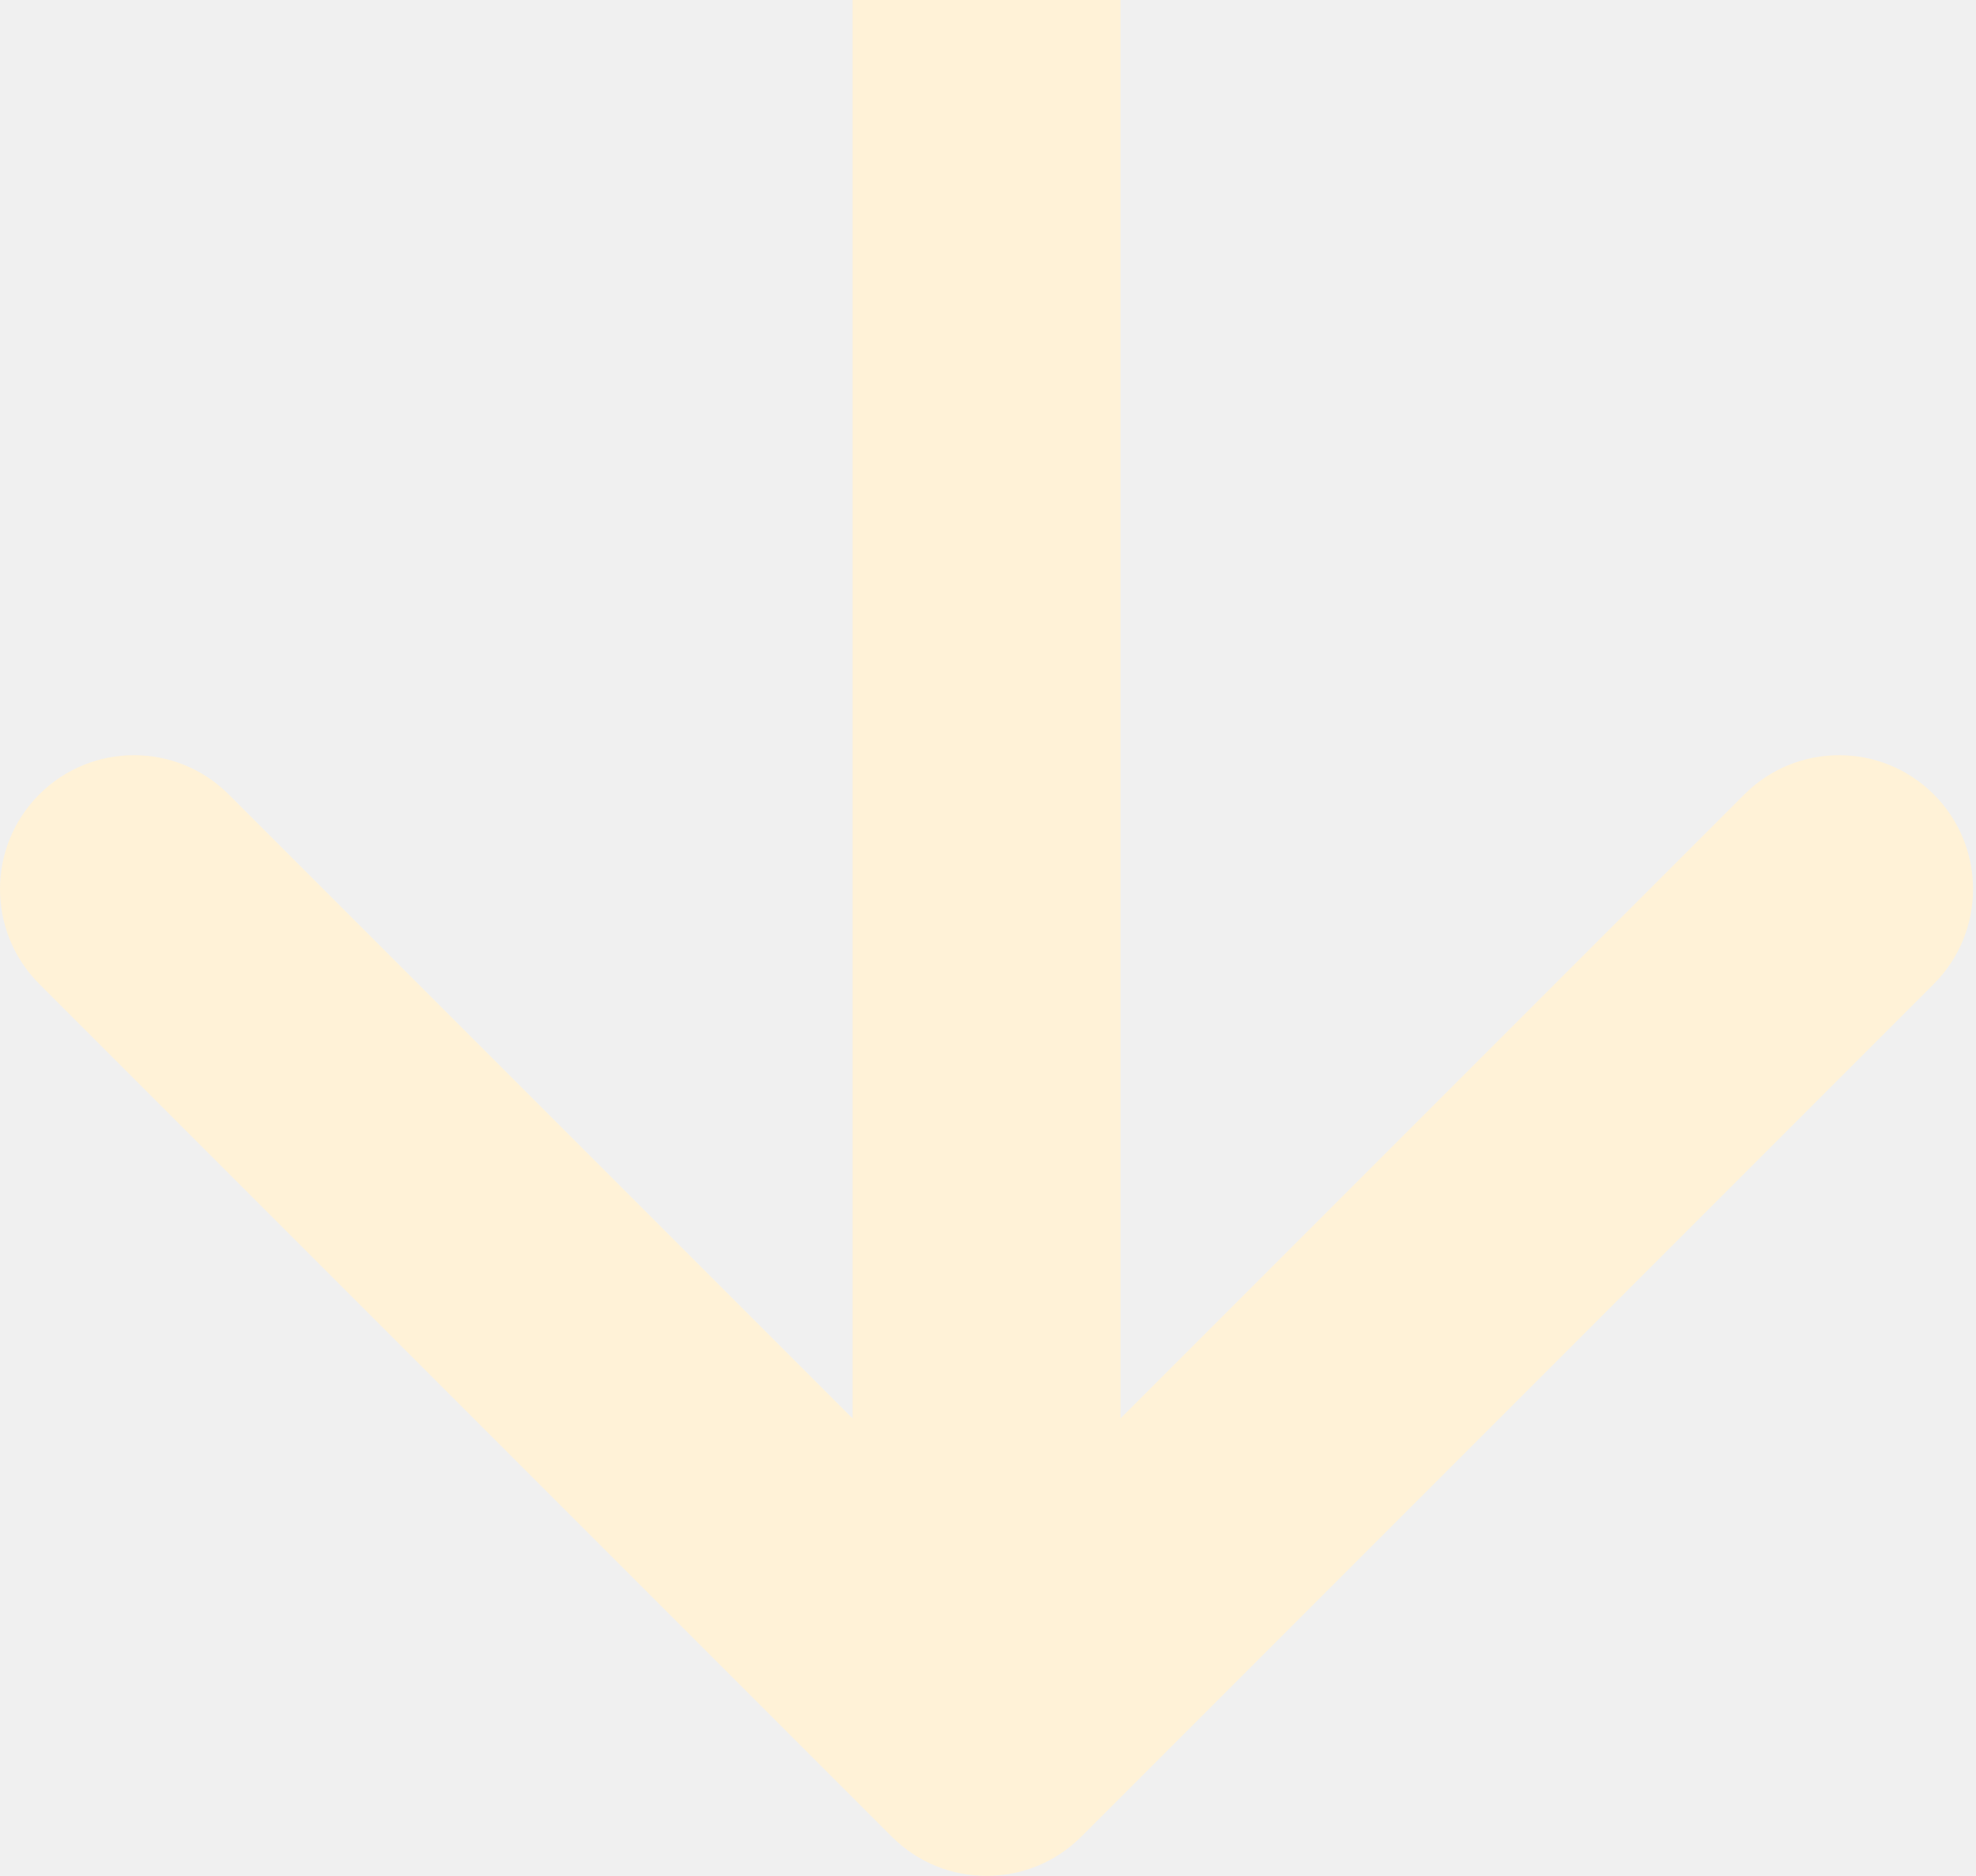
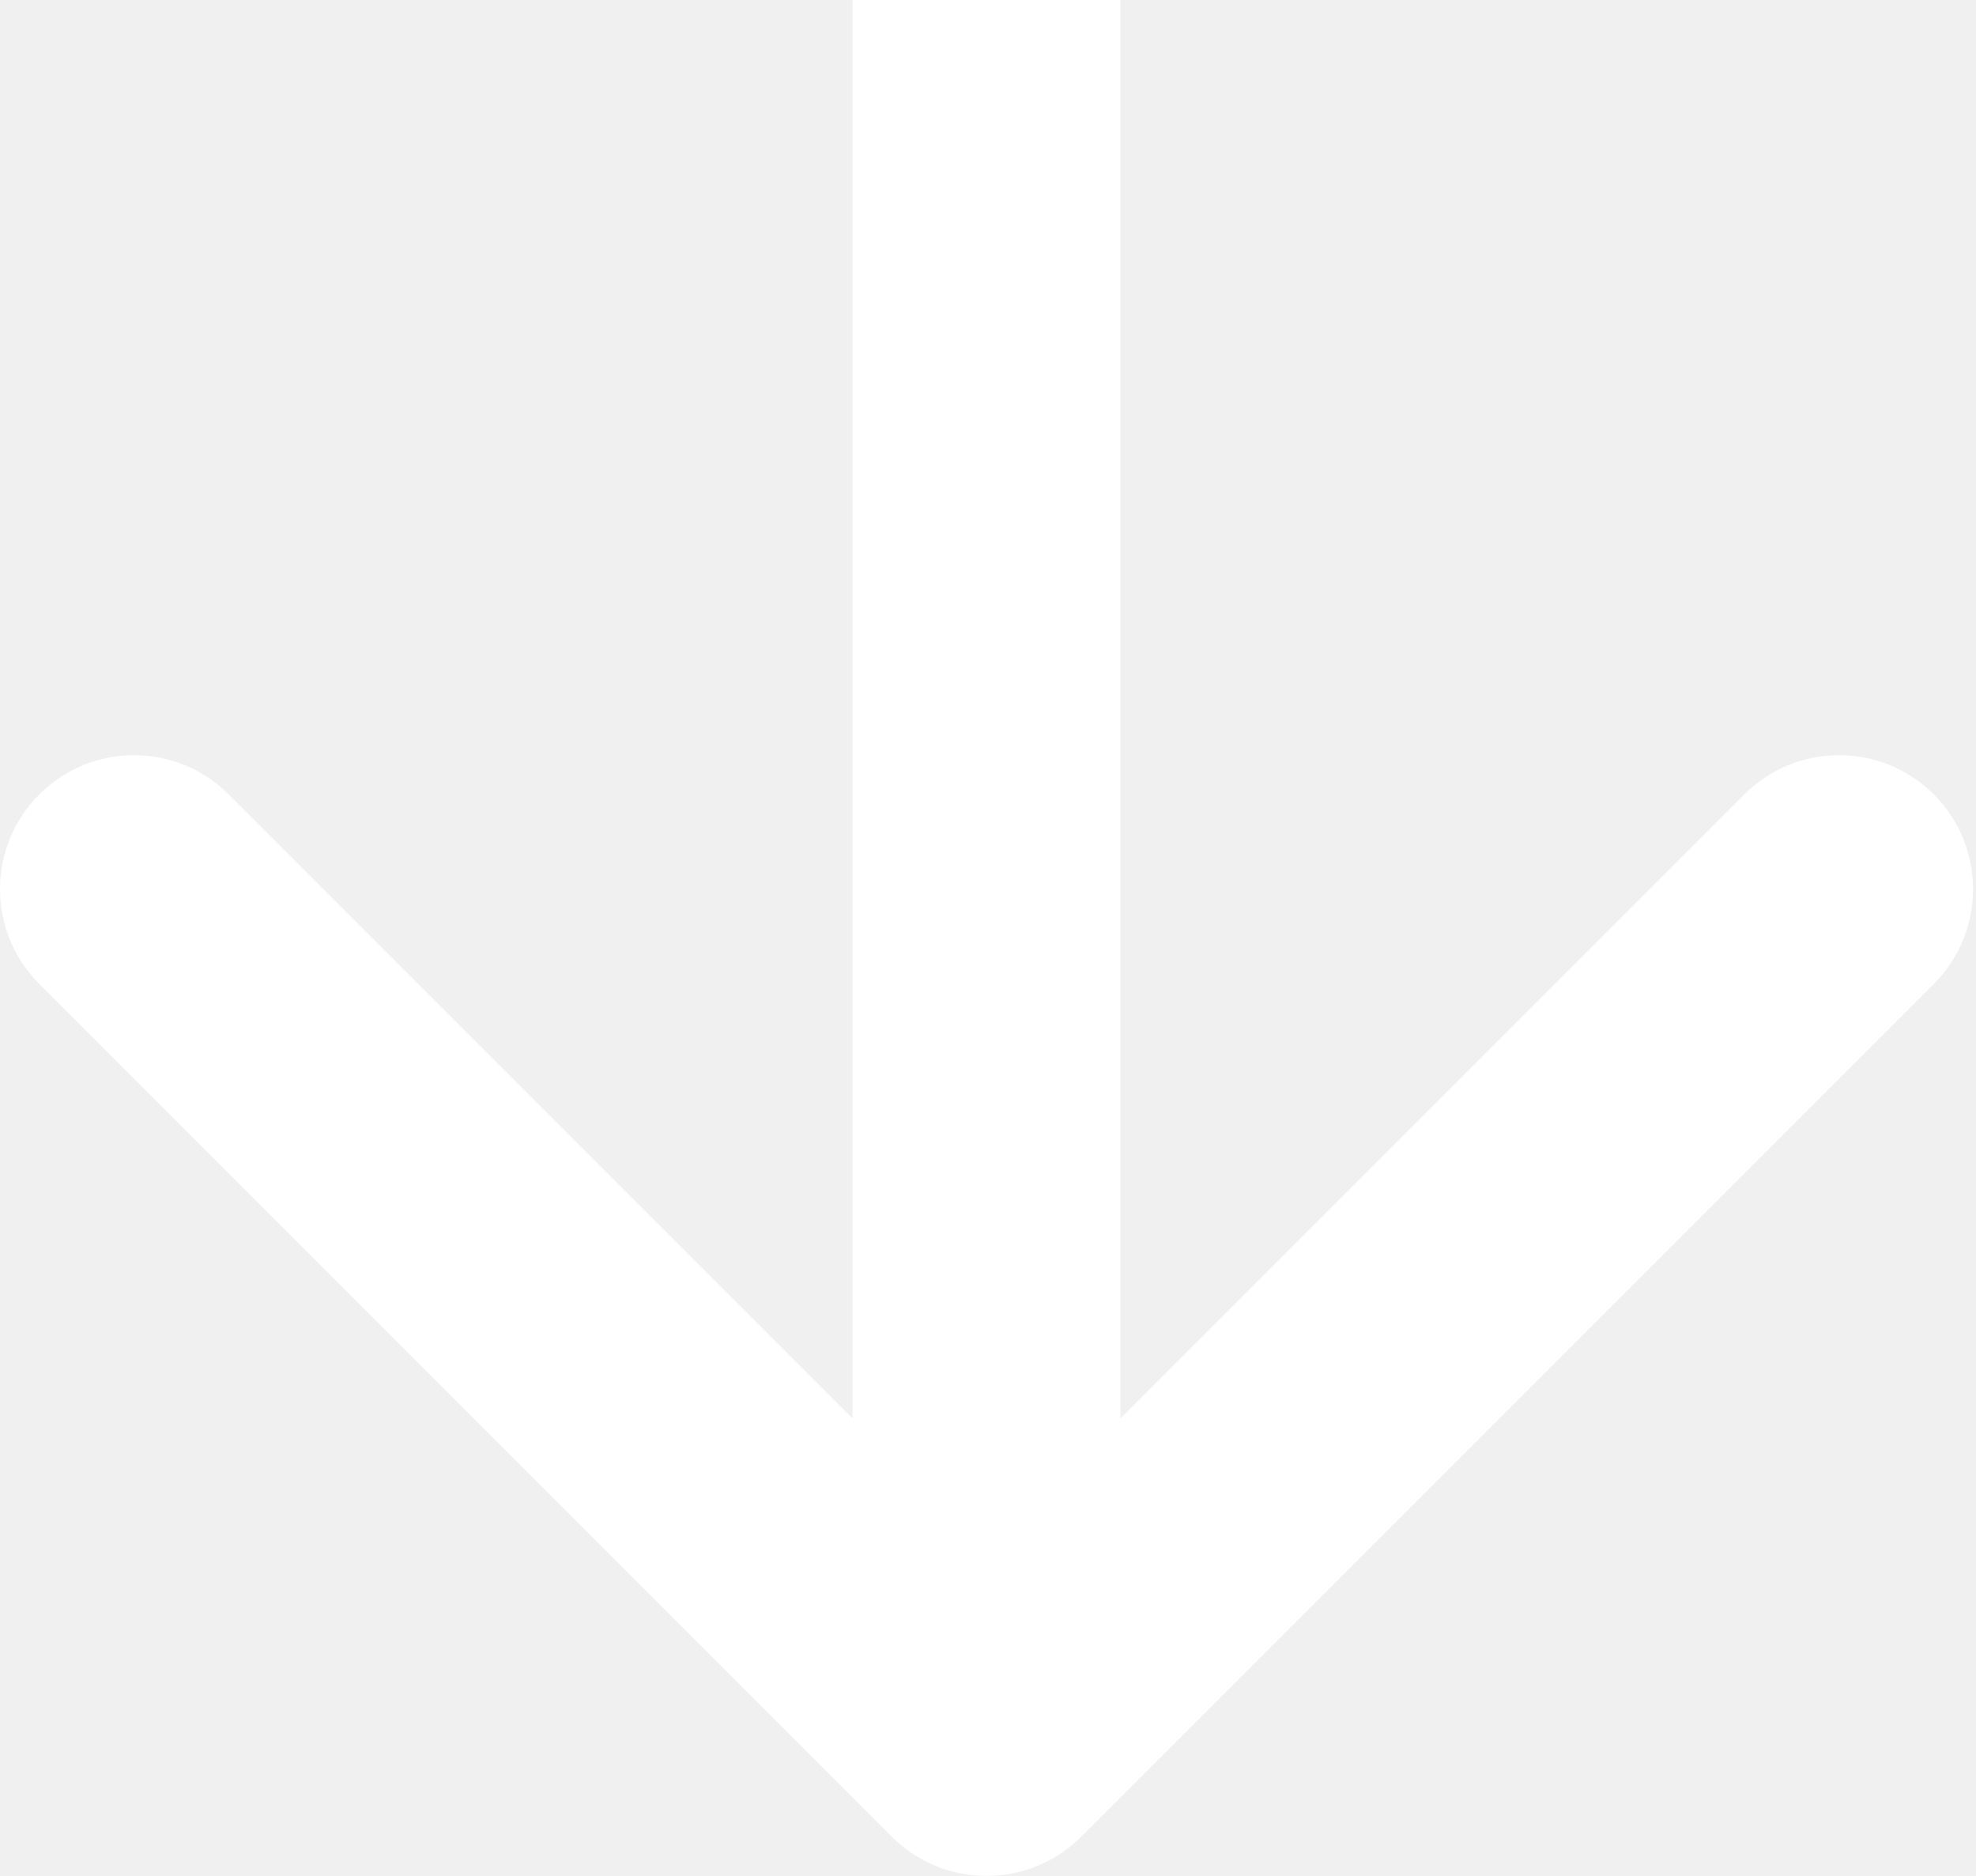
<svg xmlns="http://www.w3.org/2000/svg" width="118" height="112" viewBox="0 0 118 112" fill="none">
-   <path d="M50.912 8L50.912 3.49691e-07L66.912 -3.49691e-07L66.912 8L58.912 8L50.912 8ZM64.569 109.657C61.445 112.781 56.38 112.781 53.255 109.657L2.344 58.745C-0.781 55.621 -0.781 50.556 2.344 47.431C5.468 44.307 10.533 44.307 13.657 47.431L58.912 92.686L104.167 47.431C107.291 44.307 112.356 44.307 115.481 47.431C118.605 50.556 118.605 55.621 115.481 58.745L64.569 109.657ZM58.912 8L66.912 8L66.912 104L58.912 104L50.912 104L50.912 8L58.912 8Z" fill="#FFF2D7" />
+   <path d="M50.912 8L50.912 3.49691e-07L66.912 -3.49691e-07L66.912 8L58.912 8L50.912 8ZM64.569 109.657C61.445 112.781 56.38 112.781 53.255 109.657L2.344 58.745C-0.781 55.621 -0.781 50.556 2.344 47.431C5.468 44.307 10.533 44.307 13.657 47.431L58.912 92.686L104.167 47.431C107.291 44.307 112.356 44.307 115.481 47.431C118.605 50.556 118.605 55.621 115.481 58.745L64.569 109.657ZM58.912 8L66.912 8L66.912 104L58.912 104L50.912 104L50.912 8L58.912 8Z" fill="#FFFFFF" />
</svg>
